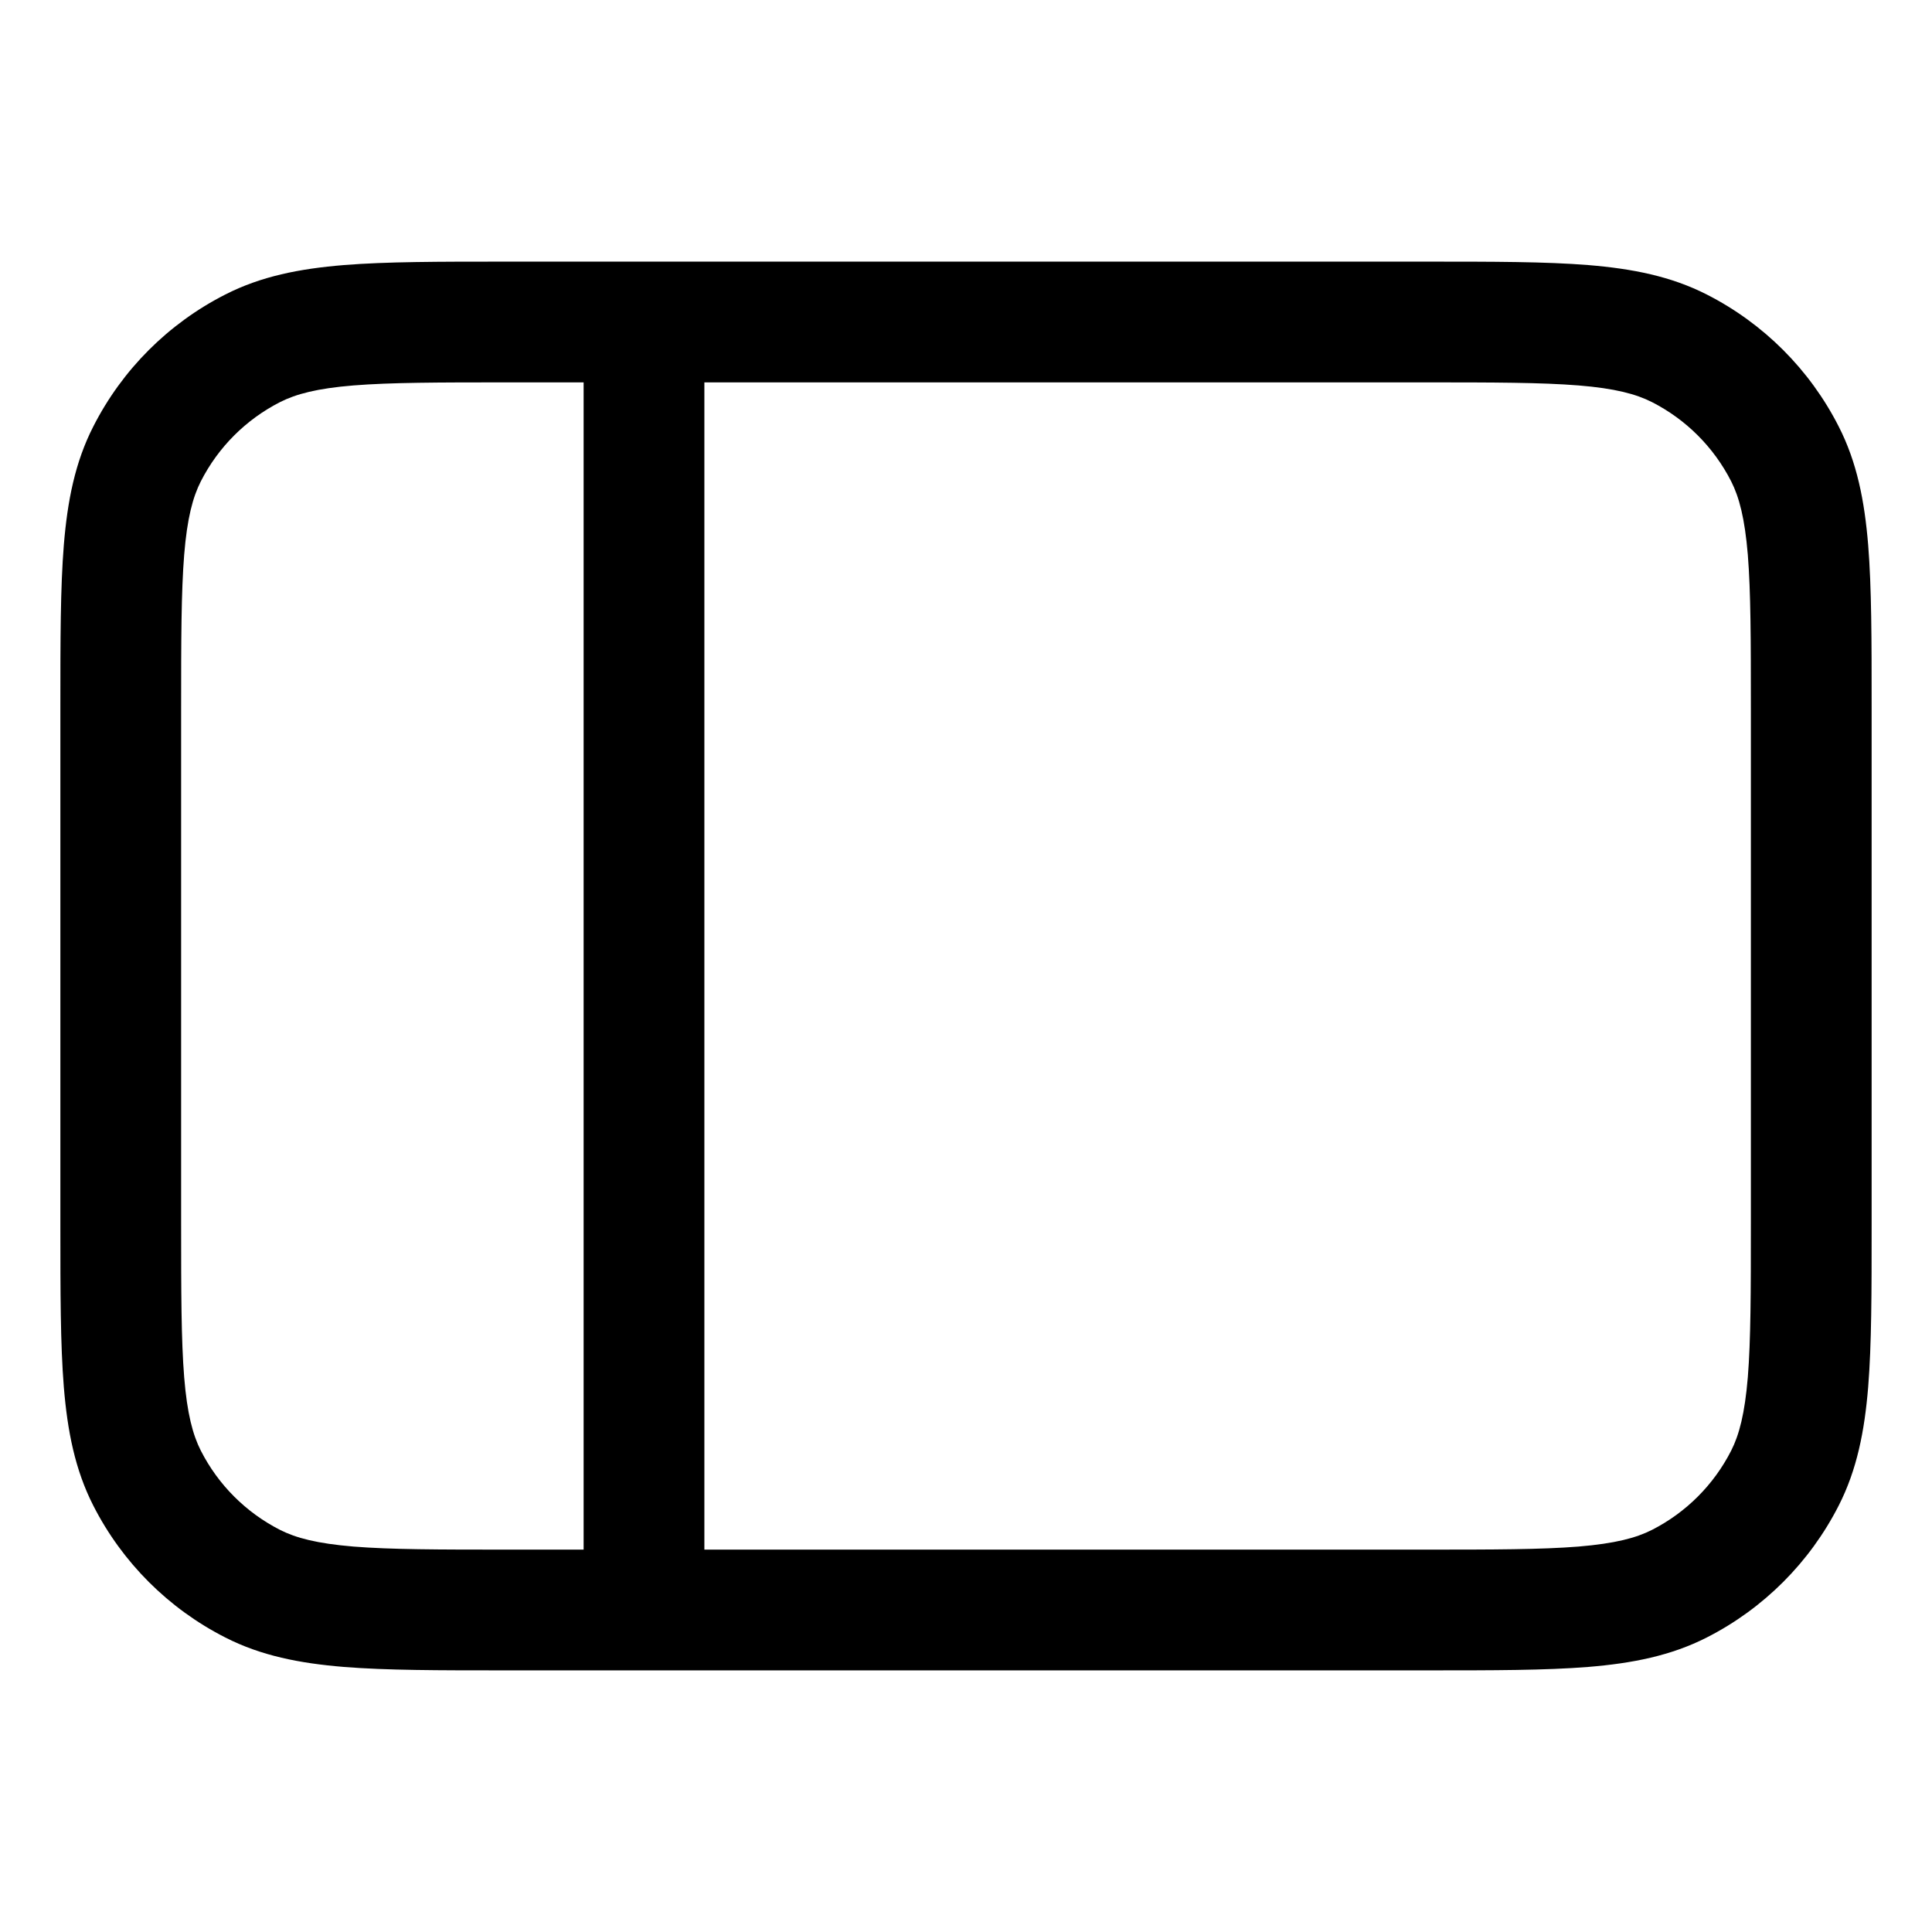
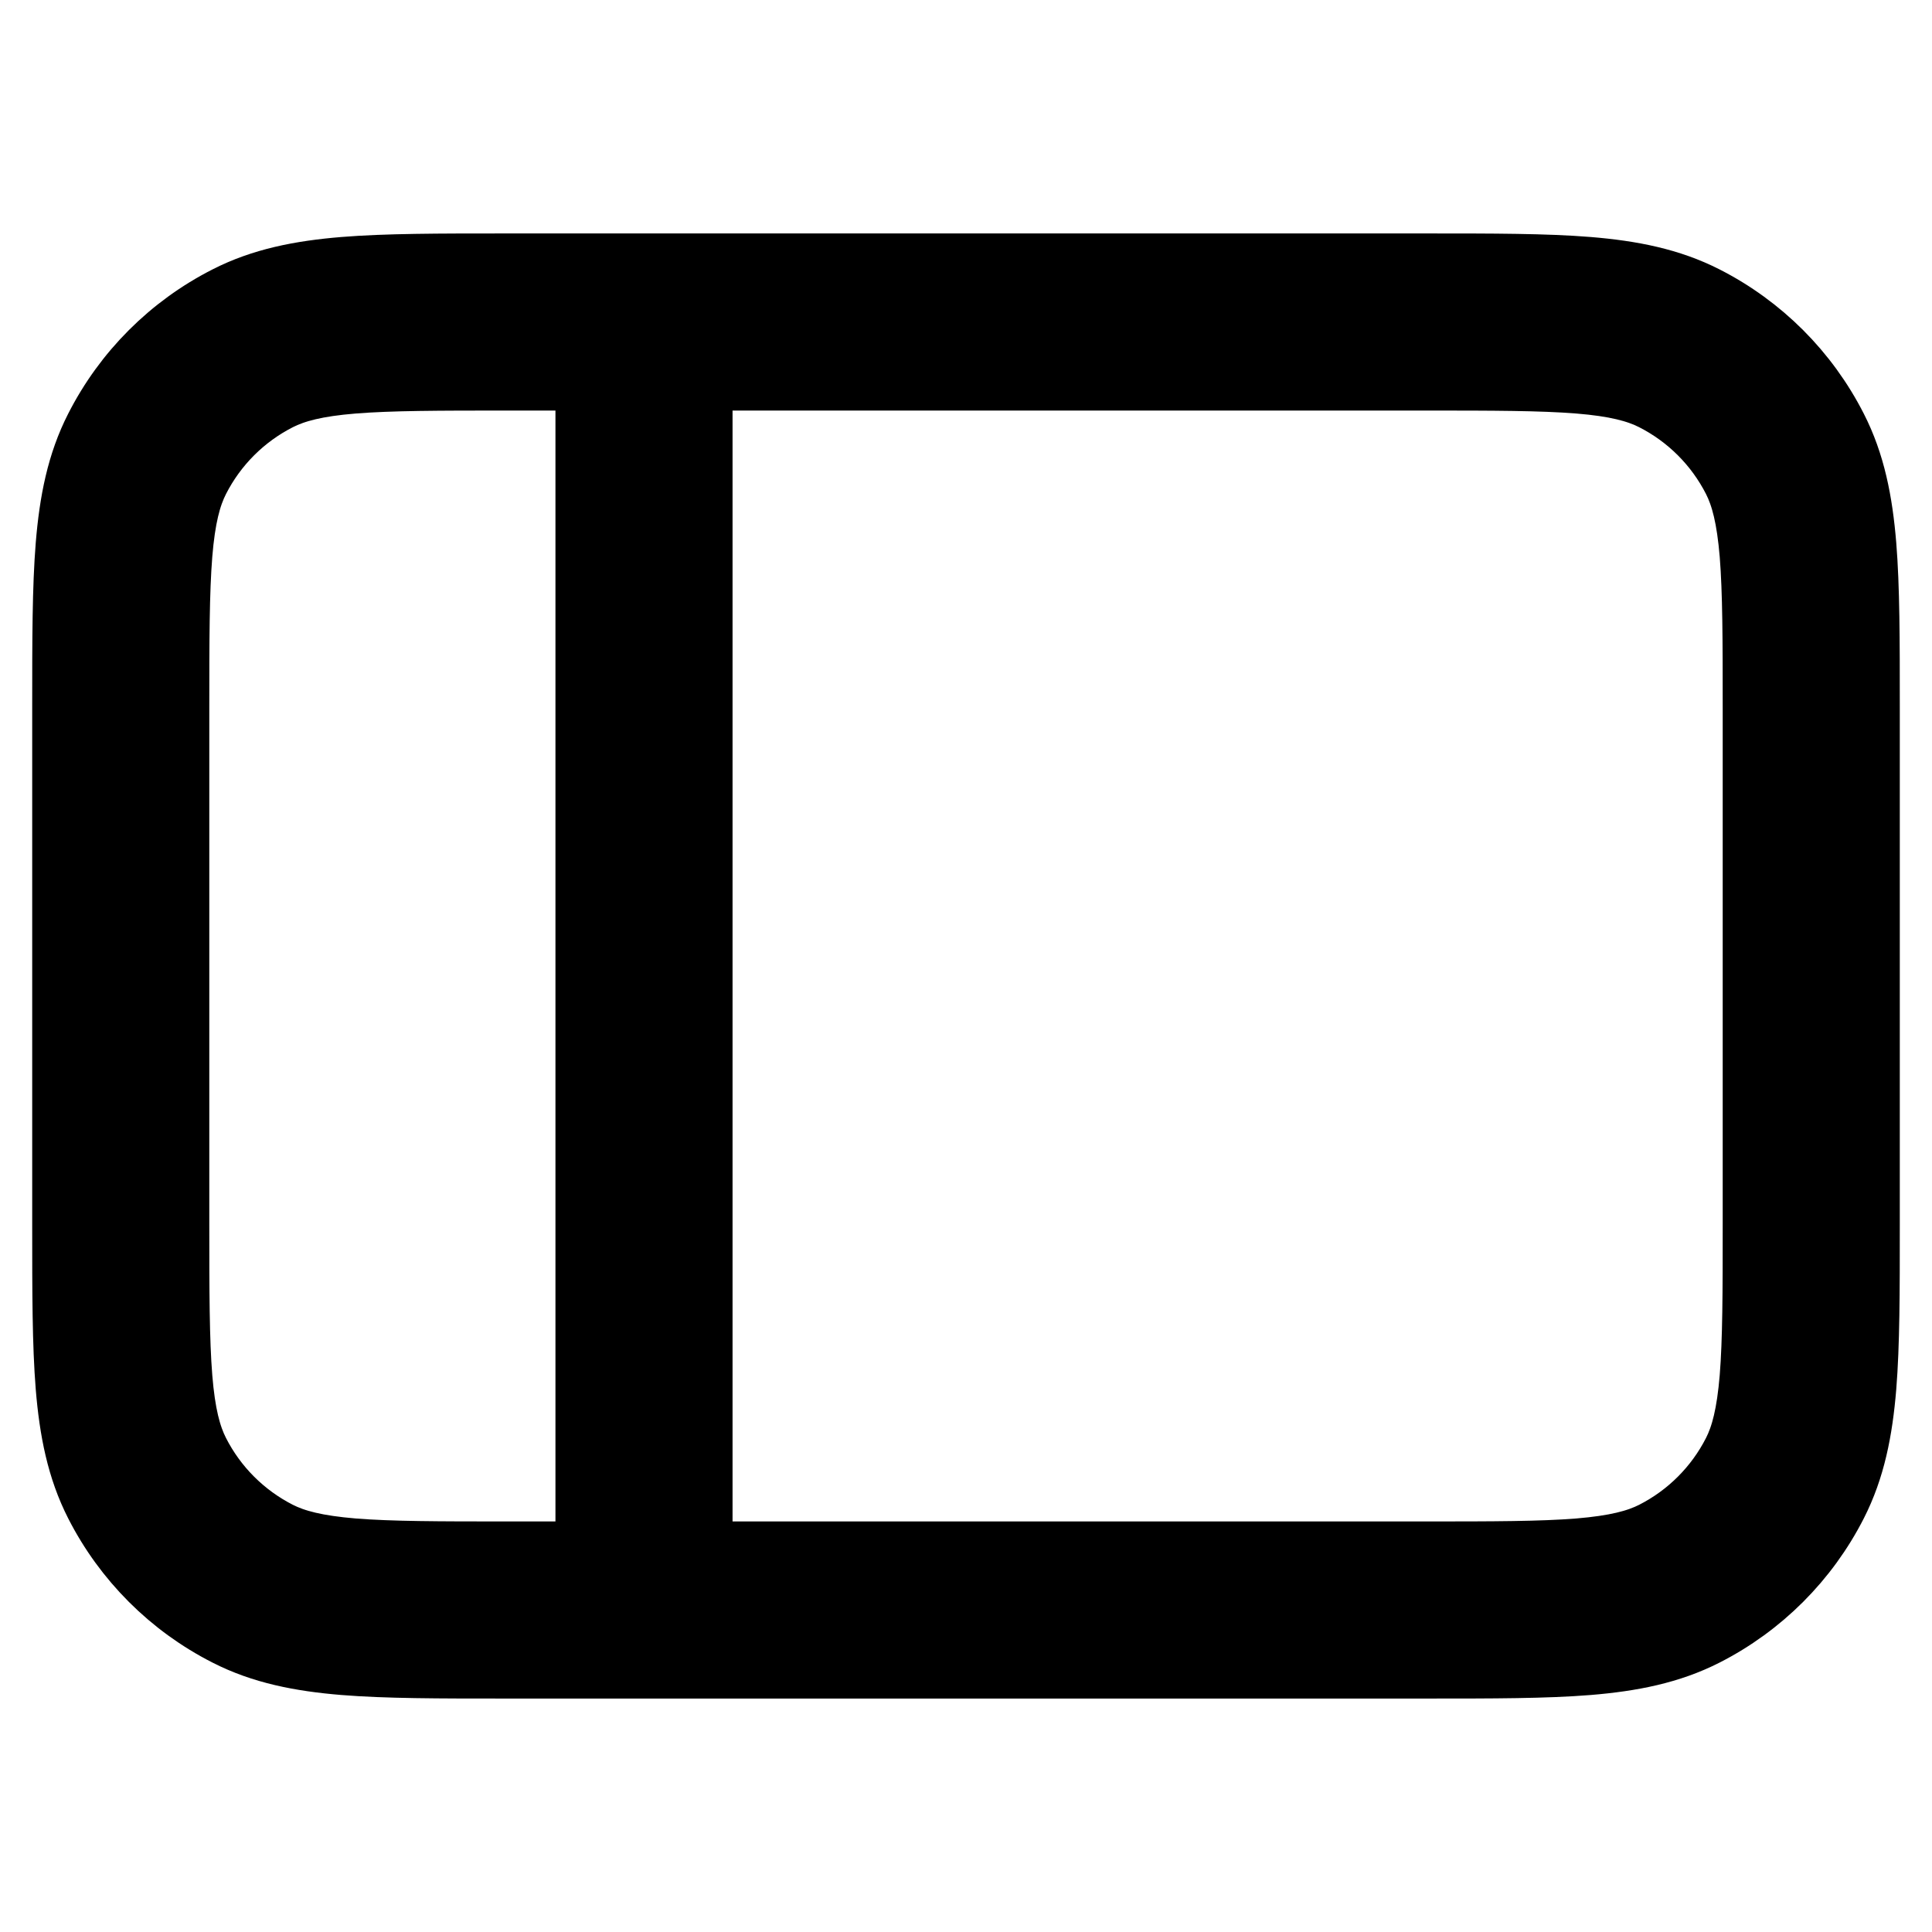
<svg xmlns="http://www.w3.org/2000/svg" width="24" height="24" viewBox="0 0 24 24" fill="none">
-   <path fill-rule="evenodd" clip-rule="evenodd" d="M6.268 3.25C5.455 3.25 4.799 3.25 4.269 3.293C3.722 3.338 3.242 3.432 2.798 3.659C2.092 4.018 1.518 4.592 1.159 5.298C0.932 5.742 0.838 6.222 0.793 6.769C0.75 7.299 0.75 7.955 0.75 8.768V15.232C0.75 16.045 0.75 16.701 0.793 17.232C0.838 17.778 0.932 18.258 1.159 18.703C1.518 19.408 2.092 19.982 2.798 20.341C3.242 20.568 3.722 20.662 4.269 20.707C4.799 20.75 5.455 20.75 6.268 20.75H17.732C18.545 20.75 19.201 20.75 19.732 20.707C20.278 20.662 20.758 20.568 21.203 20.341C21.908 19.982 22.482 19.408 22.841 18.703C23.068 18.258 23.162 17.778 23.207 17.232C23.25 16.701 23.25 16.045 23.25 15.232V8.768C23.25 7.955 23.25 7.299 23.207 6.769C23.162 6.222 23.068 5.742 22.841 5.298C22.482 4.592 21.908 4.018 21.203 3.659C20.758 3.432 20.278 3.338 19.732 3.293C19.201 3.25 18.545 3.25 17.732 3.25H6.268ZM7.25 4.75H6.3C5.448 4.75 4.853 4.751 4.391 4.788C3.937 4.825 3.676 4.895 3.479 4.995C3.055 5.211 2.711 5.555 2.495 5.979C2.395 6.176 2.325 6.437 2.288 6.891C2.251 7.353 2.25 7.948 2.25 8.8V15.2C2.25 16.052 2.251 16.647 2.288 17.109C2.325 17.563 2.395 17.824 2.495 18.021C2.711 18.445 3.055 18.789 3.479 19.005C3.676 19.105 3.937 19.174 4.391 19.212C4.853 19.249 5.448 19.25 6.3 19.25H7.25L7.25 4.75ZM8.75 19.25L8.75 4.75H17.7C18.552 4.75 19.147 4.751 19.609 4.788C20.063 4.825 20.324 4.895 20.521 4.995C20.945 5.211 21.289 5.555 21.505 5.979C21.605 6.176 21.674 6.437 21.712 6.891C21.749 7.353 21.75 7.948 21.75 8.8V15.2C21.75 16.052 21.749 16.647 21.712 17.109C21.674 17.563 21.605 17.824 21.505 18.021C21.289 18.445 20.945 18.789 20.521 19.005C20.324 19.105 20.063 19.174 19.609 19.212C19.147 19.249 18.552 19.25 17.7 19.25H8.75Z" fill="#000000" />
+   <g stroke="#000000" stroke-width="0.7" stroke-linejoin="round" stroke-linecap="round">
+     <path fill-rule="evenodd" clip-rule="evenodd" d="M6.268 3.25C5.455 3.25 4.799 3.25 4.269 3.293C3.722 3.338 3.242 3.432 2.798 3.659C2.092 4.018 1.518 4.592 1.159 5.298C0.932 5.742 0.838 6.222 0.793 6.769C0.75 7.299 0.75 7.955 0.75 8.768V15.232C0.75 16.045 0.75 16.701 0.793 17.232C0.838 17.778 0.932 18.258 1.159 18.703C1.518 19.408 2.092 19.982 2.798 20.341C3.242 20.568 3.722 20.662 4.269 20.707C4.799 20.75 5.455 20.75 6.268 20.75H17.732C18.545 20.75 19.201 20.75 19.732 20.707C20.278 20.662 20.758 20.568 21.203 20.341C21.908 19.982 22.482 19.408 22.841 18.703C23.068 18.258 23.162 17.778 23.207 17.232C23.25 16.701 23.25 16.045 23.25 15.232V8.768C23.25 7.955 23.25 7.299 23.207 6.769C23.162 6.222 23.068 5.742 22.841 5.298C22.482 4.592 21.908 4.018 21.203 3.659C20.758 3.432 20.278 3.338 19.732 3.293C19.201 3.25 18.545 3.25 17.732 3.25H6.268ZM7.25 4.75H6.3C5.448 4.75 4.853 4.751 4.391 4.788C3.937 4.825 3.676 4.895 3.479 4.995C3.055 5.211 2.711 5.555 2.495 5.979C2.395 6.176 2.325 6.437 2.288 6.891C2.251 7.353 2.25 7.948 2.25 8.8V15.2C2.25 16.052 2.251 16.647 2.288 17.109C2.325 17.563 2.395 17.824 2.495 18.021C2.711 18.445 3.055 18.789 3.479 19.005C3.676 19.105 3.937 19.174 4.391 19.212C4.853 19.249 5.448 19.25 6.3 19.25H7.25L7.25 4.75ZM8.75 19.25L8.75 4.75H17.7C18.552 4.75 19.147 4.751 19.609 4.788C20.063 4.825 20.324 4.895 20.521 4.995C20.945 5.211 21.289 5.555 21.505 5.979C21.605 6.176 21.674 6.437 21.712 6.891C21.749 7.353 21.75 7.948 21.75 8.8V15.2C21.75 16.052 21.749 16.647 21.712 17.109C21.674 17.563 21.605 17.824 21.505 18.021C21.289 18.445 20.945 18.789 20.521 19.005C20.324 19.105 20.063 19.174 19.609 19.212C19.147 19.249 18.552 19.25 17.7 19.25H8.75Z" fill="#000000" />
+   </g>
</svg>
